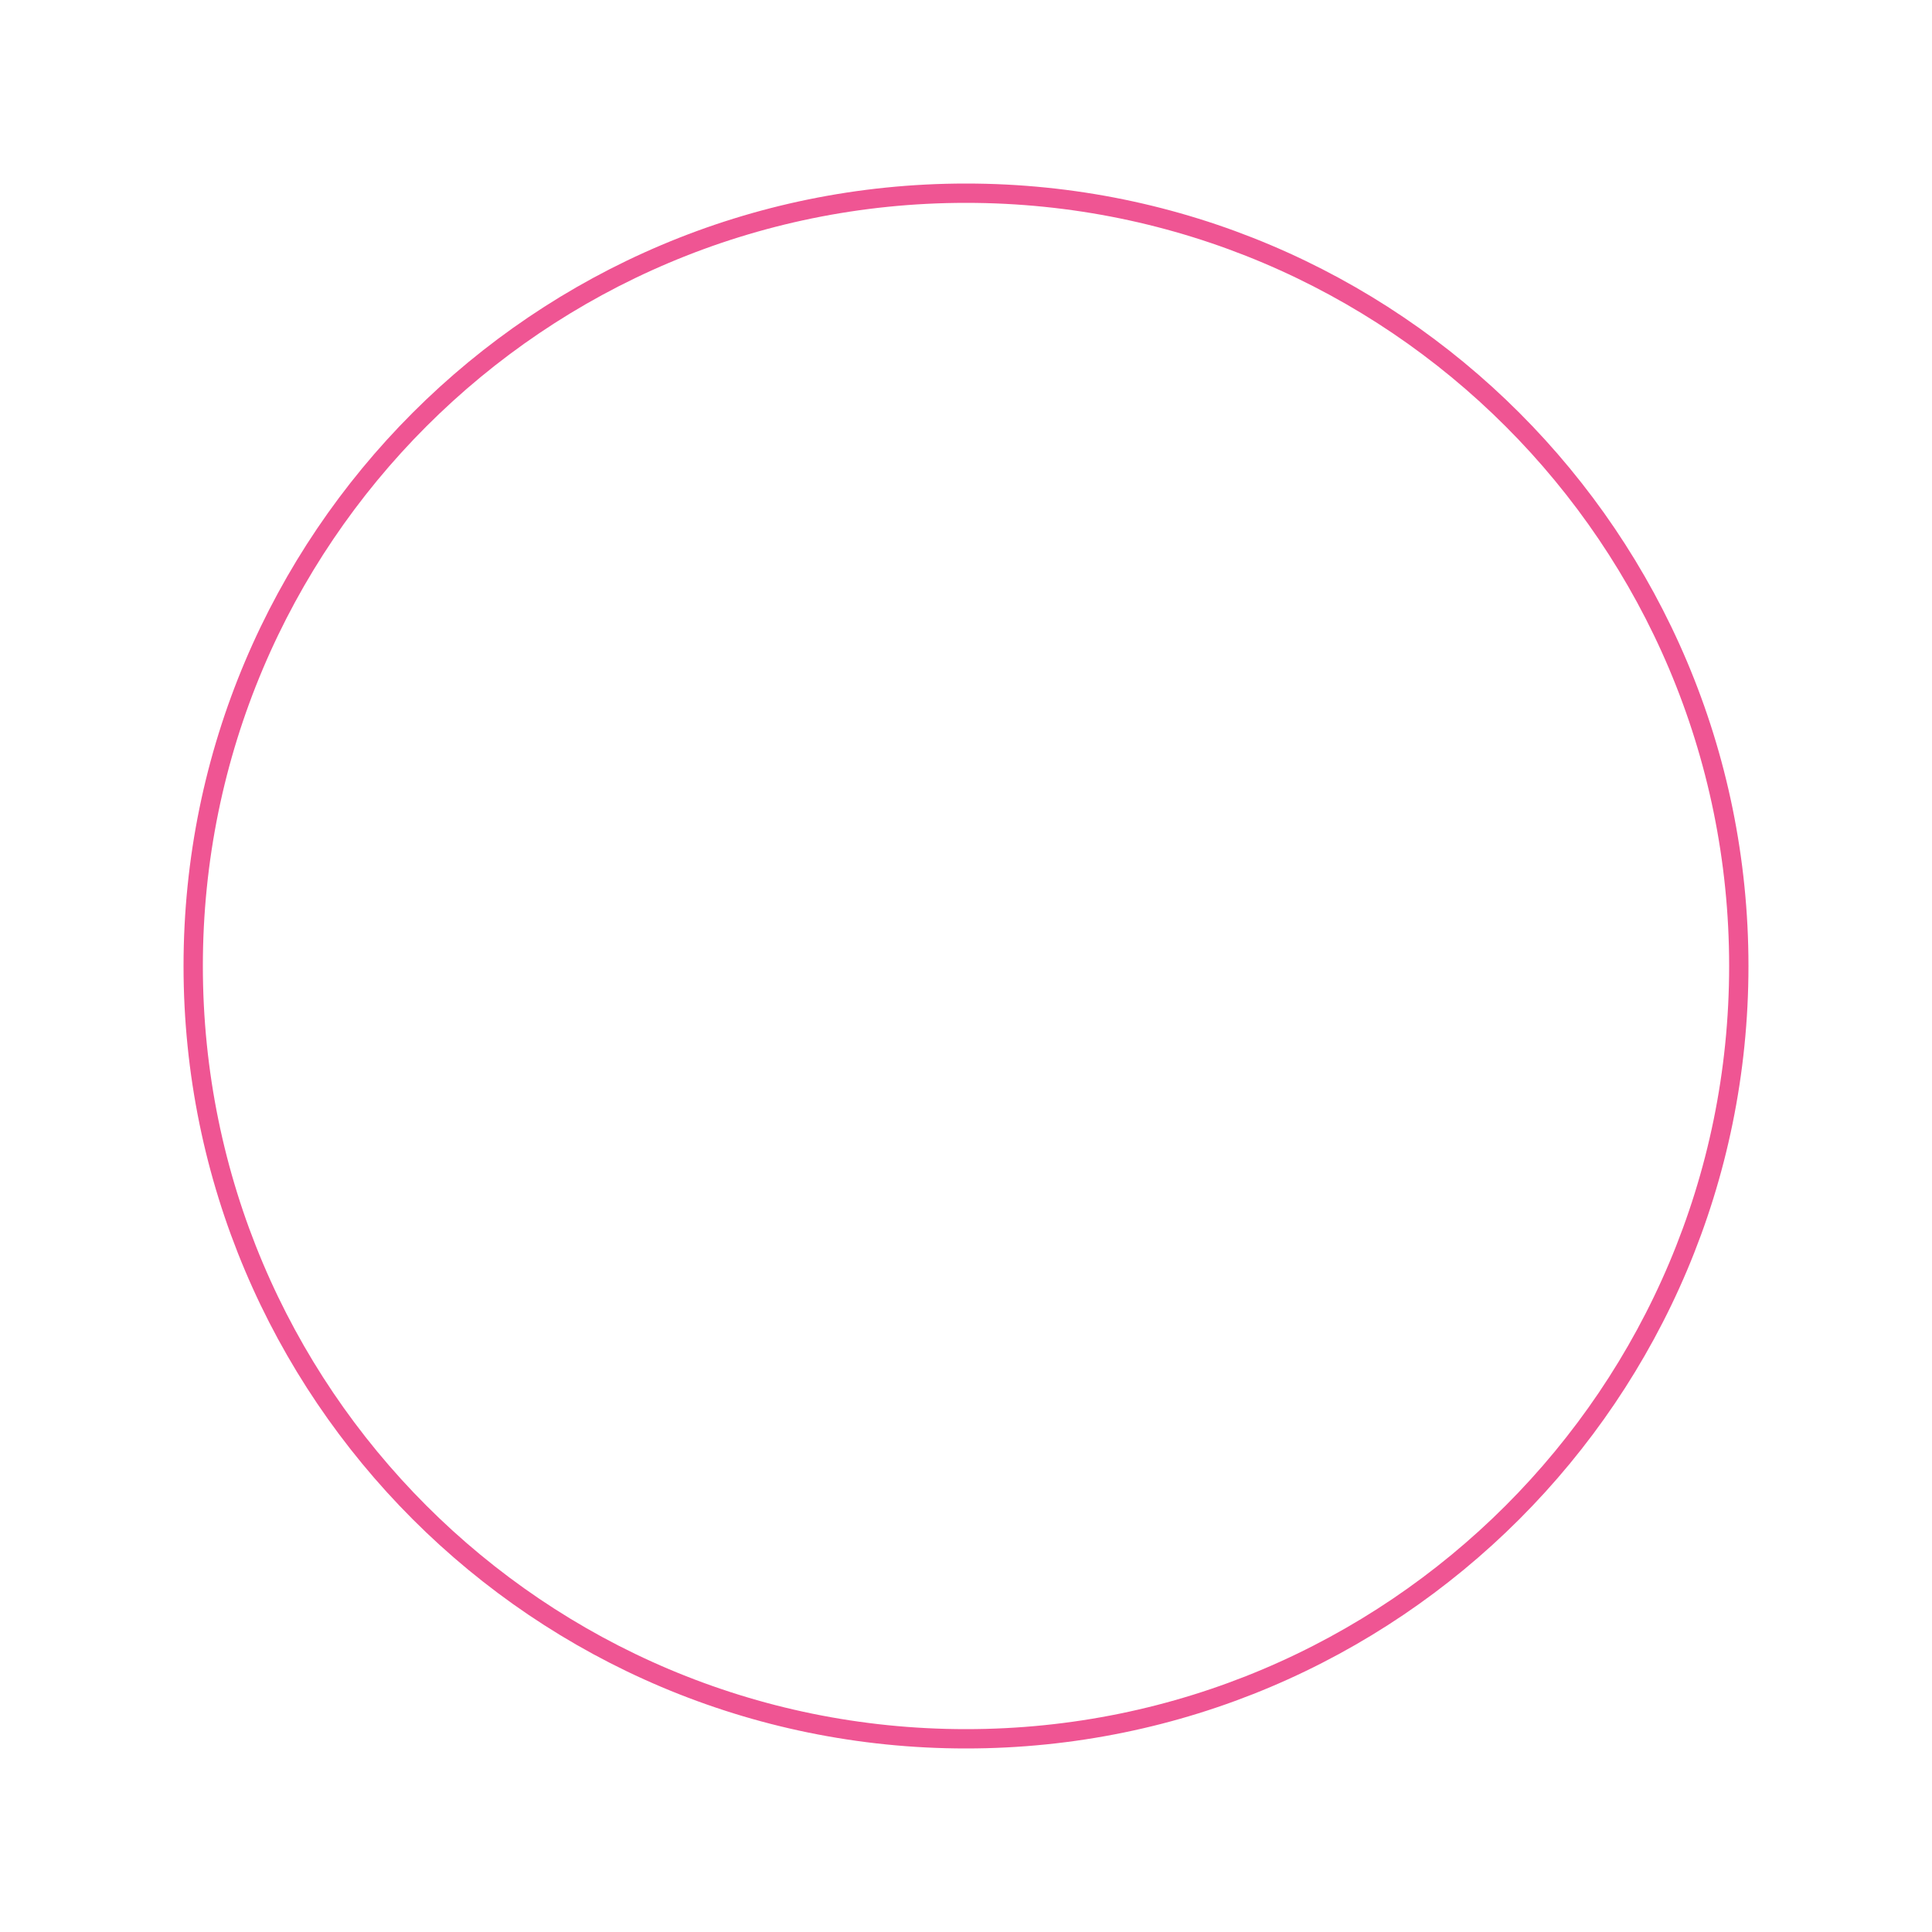
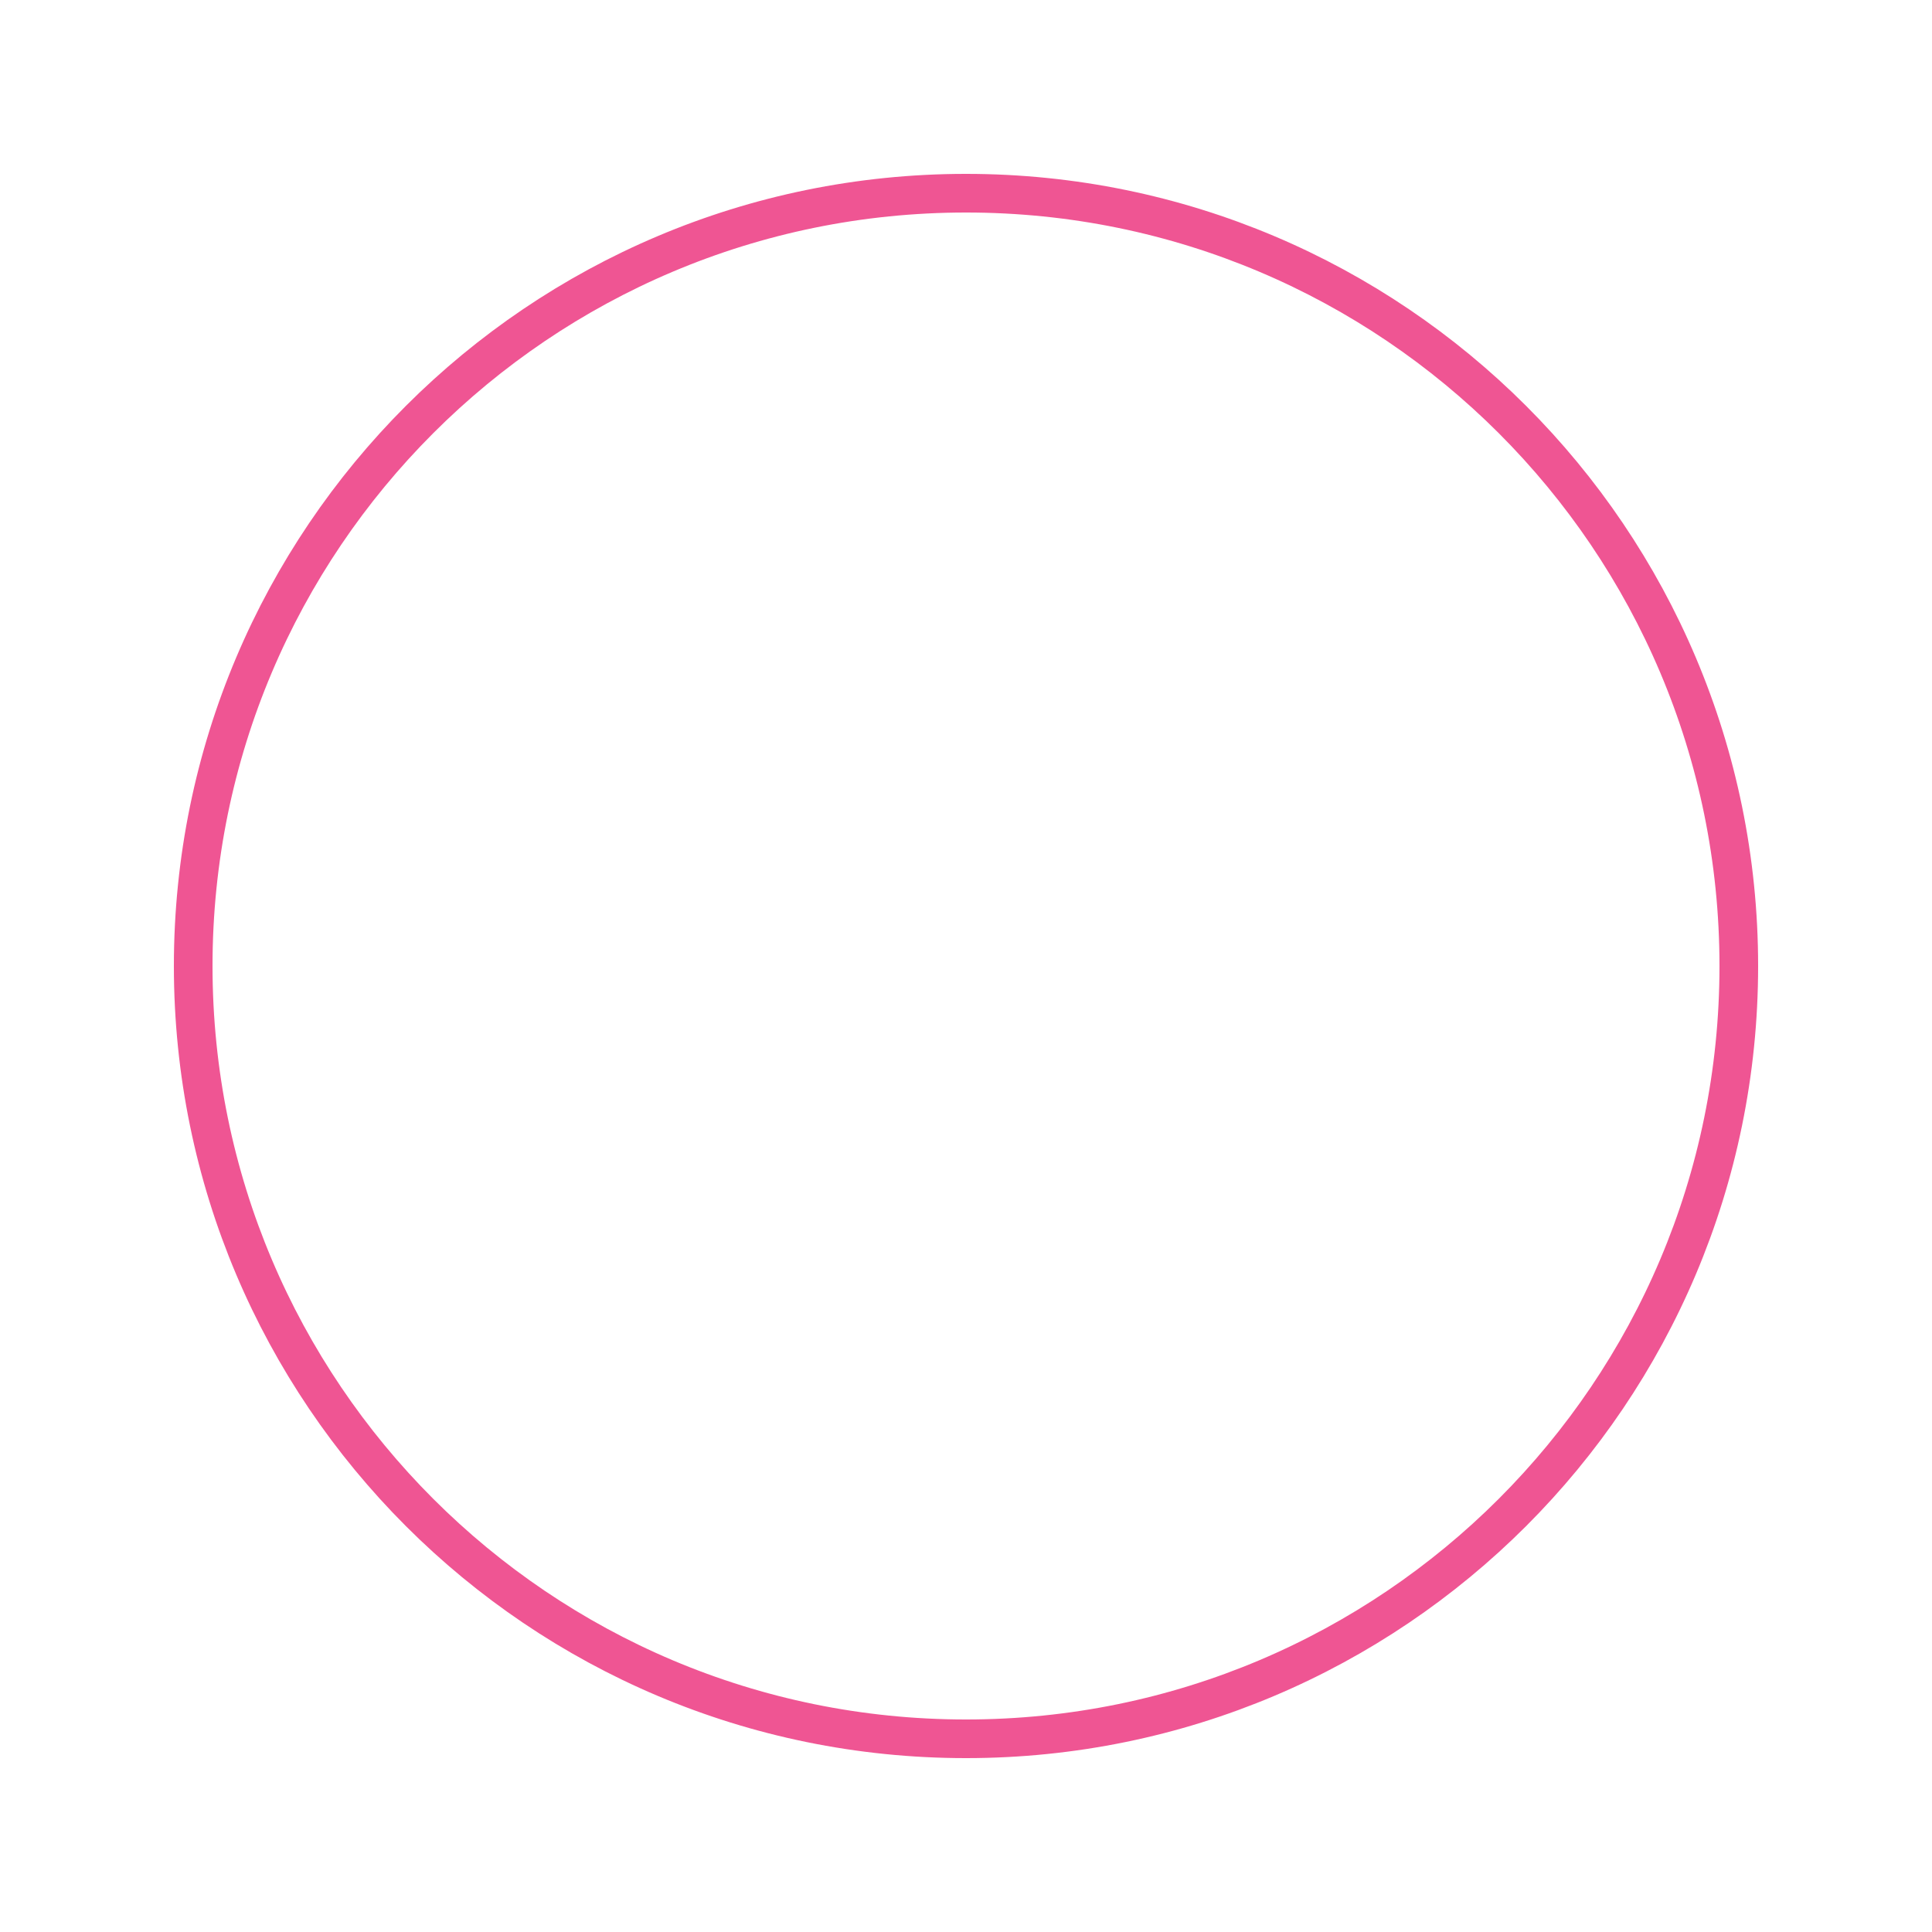
<svg xmlns="http://www.w3.org/2000/svg" version="1.1" id="Triangle_up" x="0px" y="0px" viewBox="0 0 100 100" enable-background="new 0 0 100 100" xml:space="preserve">
-   <circle cx="50" cy="50" r="40" stroke="#ef5593" stroke-width="1" fill="transparent" />
+   <circle cx="50" cy="50" r="40" stroke="#ef5593" stroke-width="2" fill="transparent" />
</svg>
